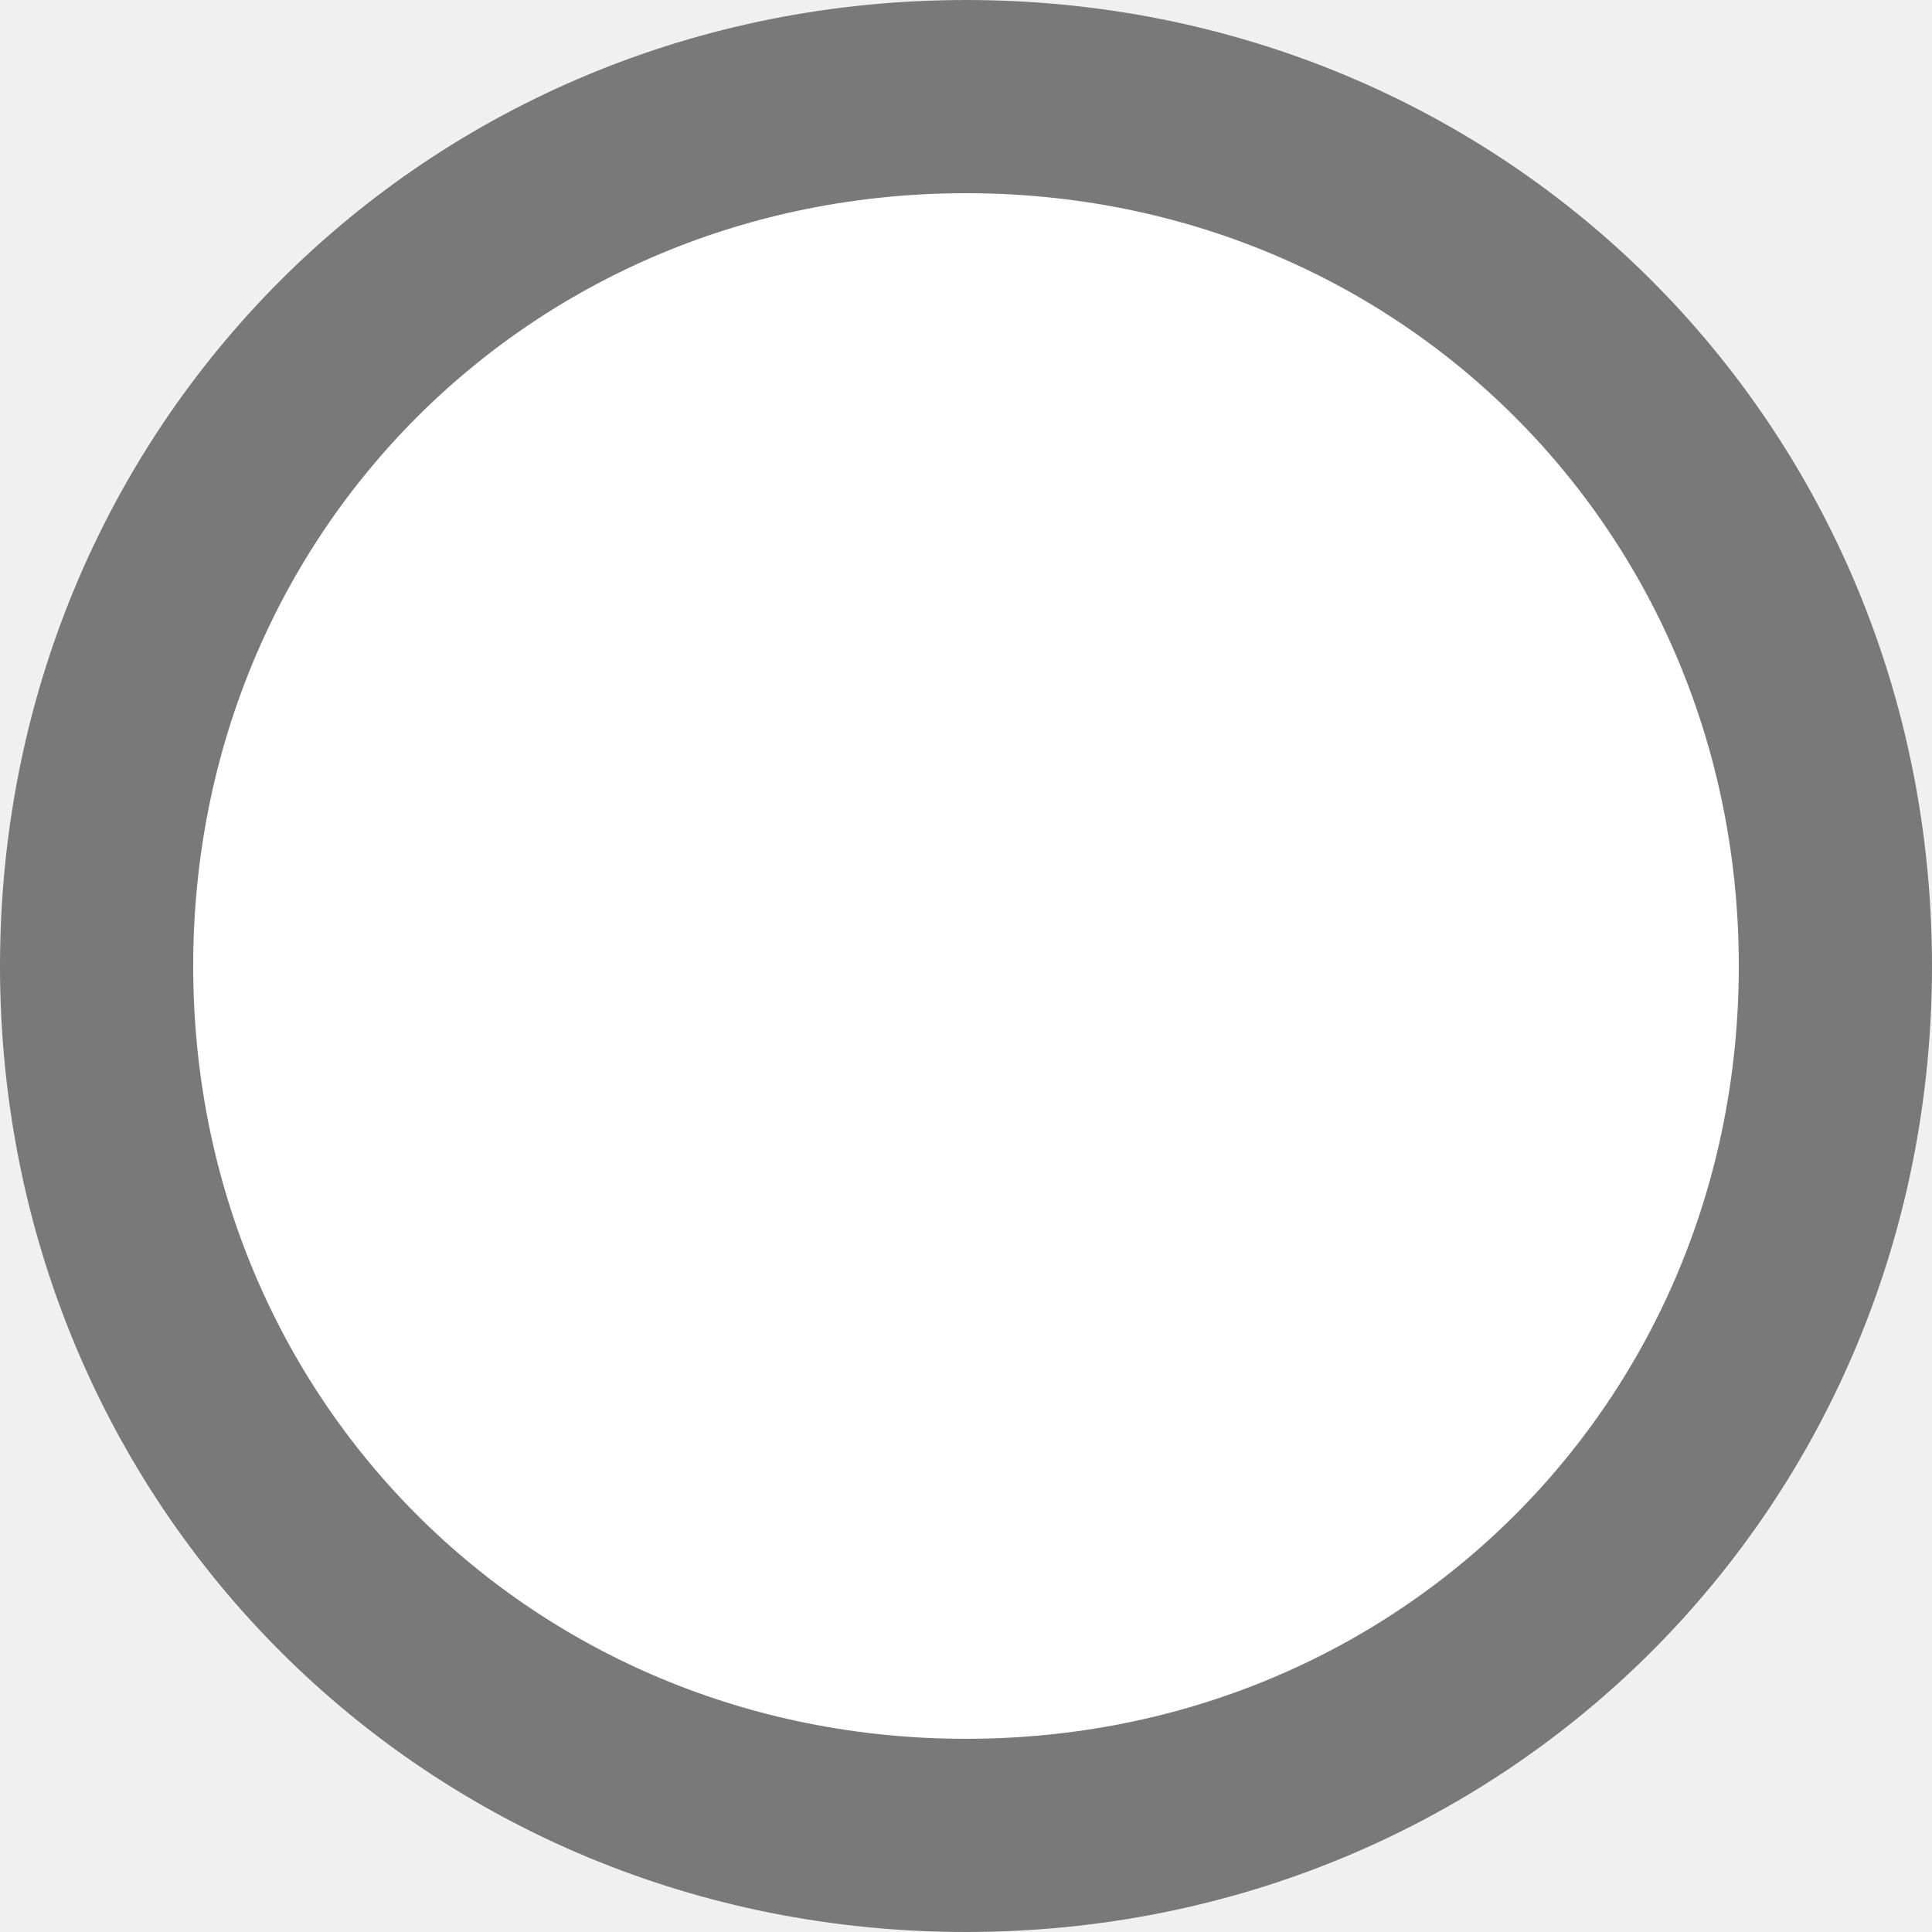
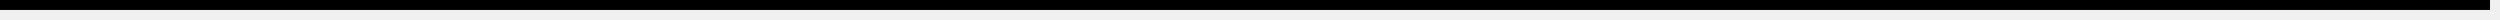
- <svg xmlns="http://www.w3.org/2000/svg" version="1.1" width="10px" height="10px">
-   <g transform="matrix(1 0 0 1 -256 -7494 )">
-     <path d="M 261 7494  C 263.8 7494  266 7496.2  266 7499  C 266 7501.8  263.8 7504  261 7504  C 258.2 7504  256 7501.8  256 7499  C 256 7496.2  258.2 7494  261 7494  Z " fill-rule="nonzero" fill="#ffffff" stroke="none" />
-     <path d="M 261 7494.5  C 263.52 7494.5  265.5 7496.48  265.5 7499  C 265.5 7501.52  263.52 7503.5  261 7503.5  C 258.48 7503.5  256.5 7501.52  256.5 7499  C 256.5 7496.48  258.48 7494.5  261 7494.5  Z " stroke-width="1" stroke="#797979" fill="none" />
+ <svg xmlns="http://www.w3.org/2000/svg" version="1.1" width="251px" height="2px">
+   <g transform="matrix(1 0 0 1 -1084 -193 )">
+     <path d="M 1084 193.5  L 1334 193.5  " stroke-width="1" stroke="#000000" fill="none" />
  </g>
</svg>
